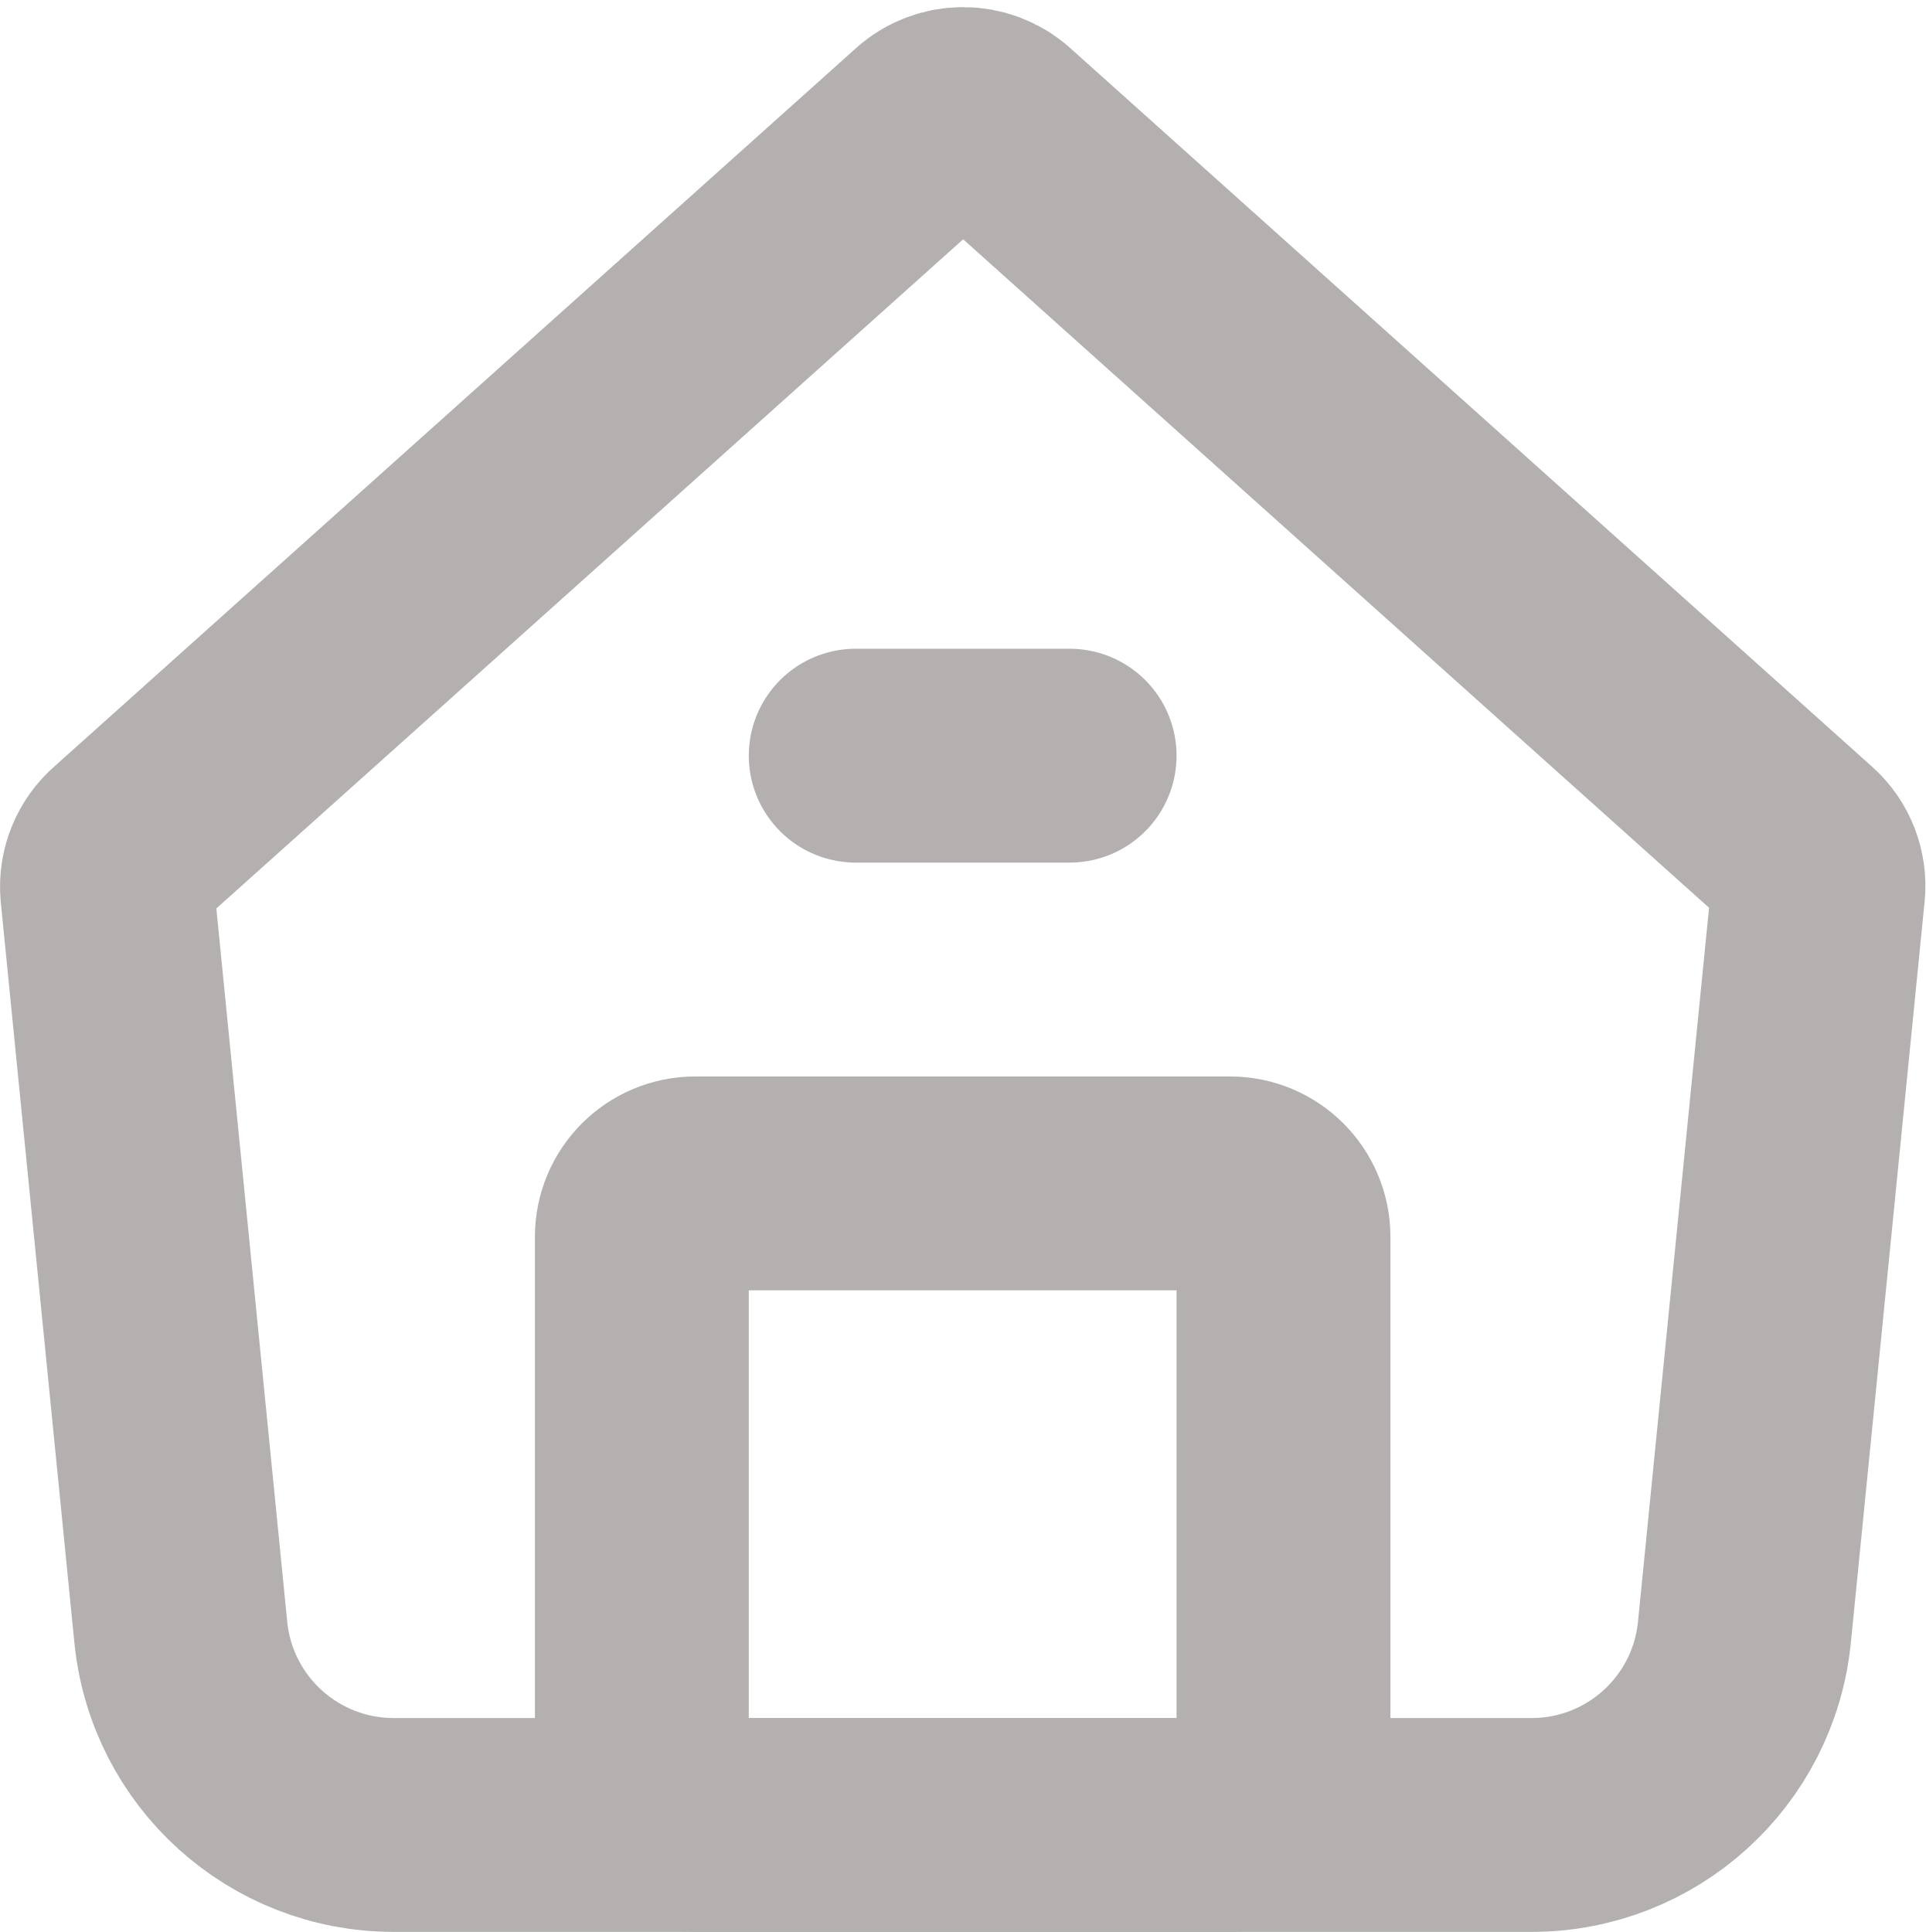
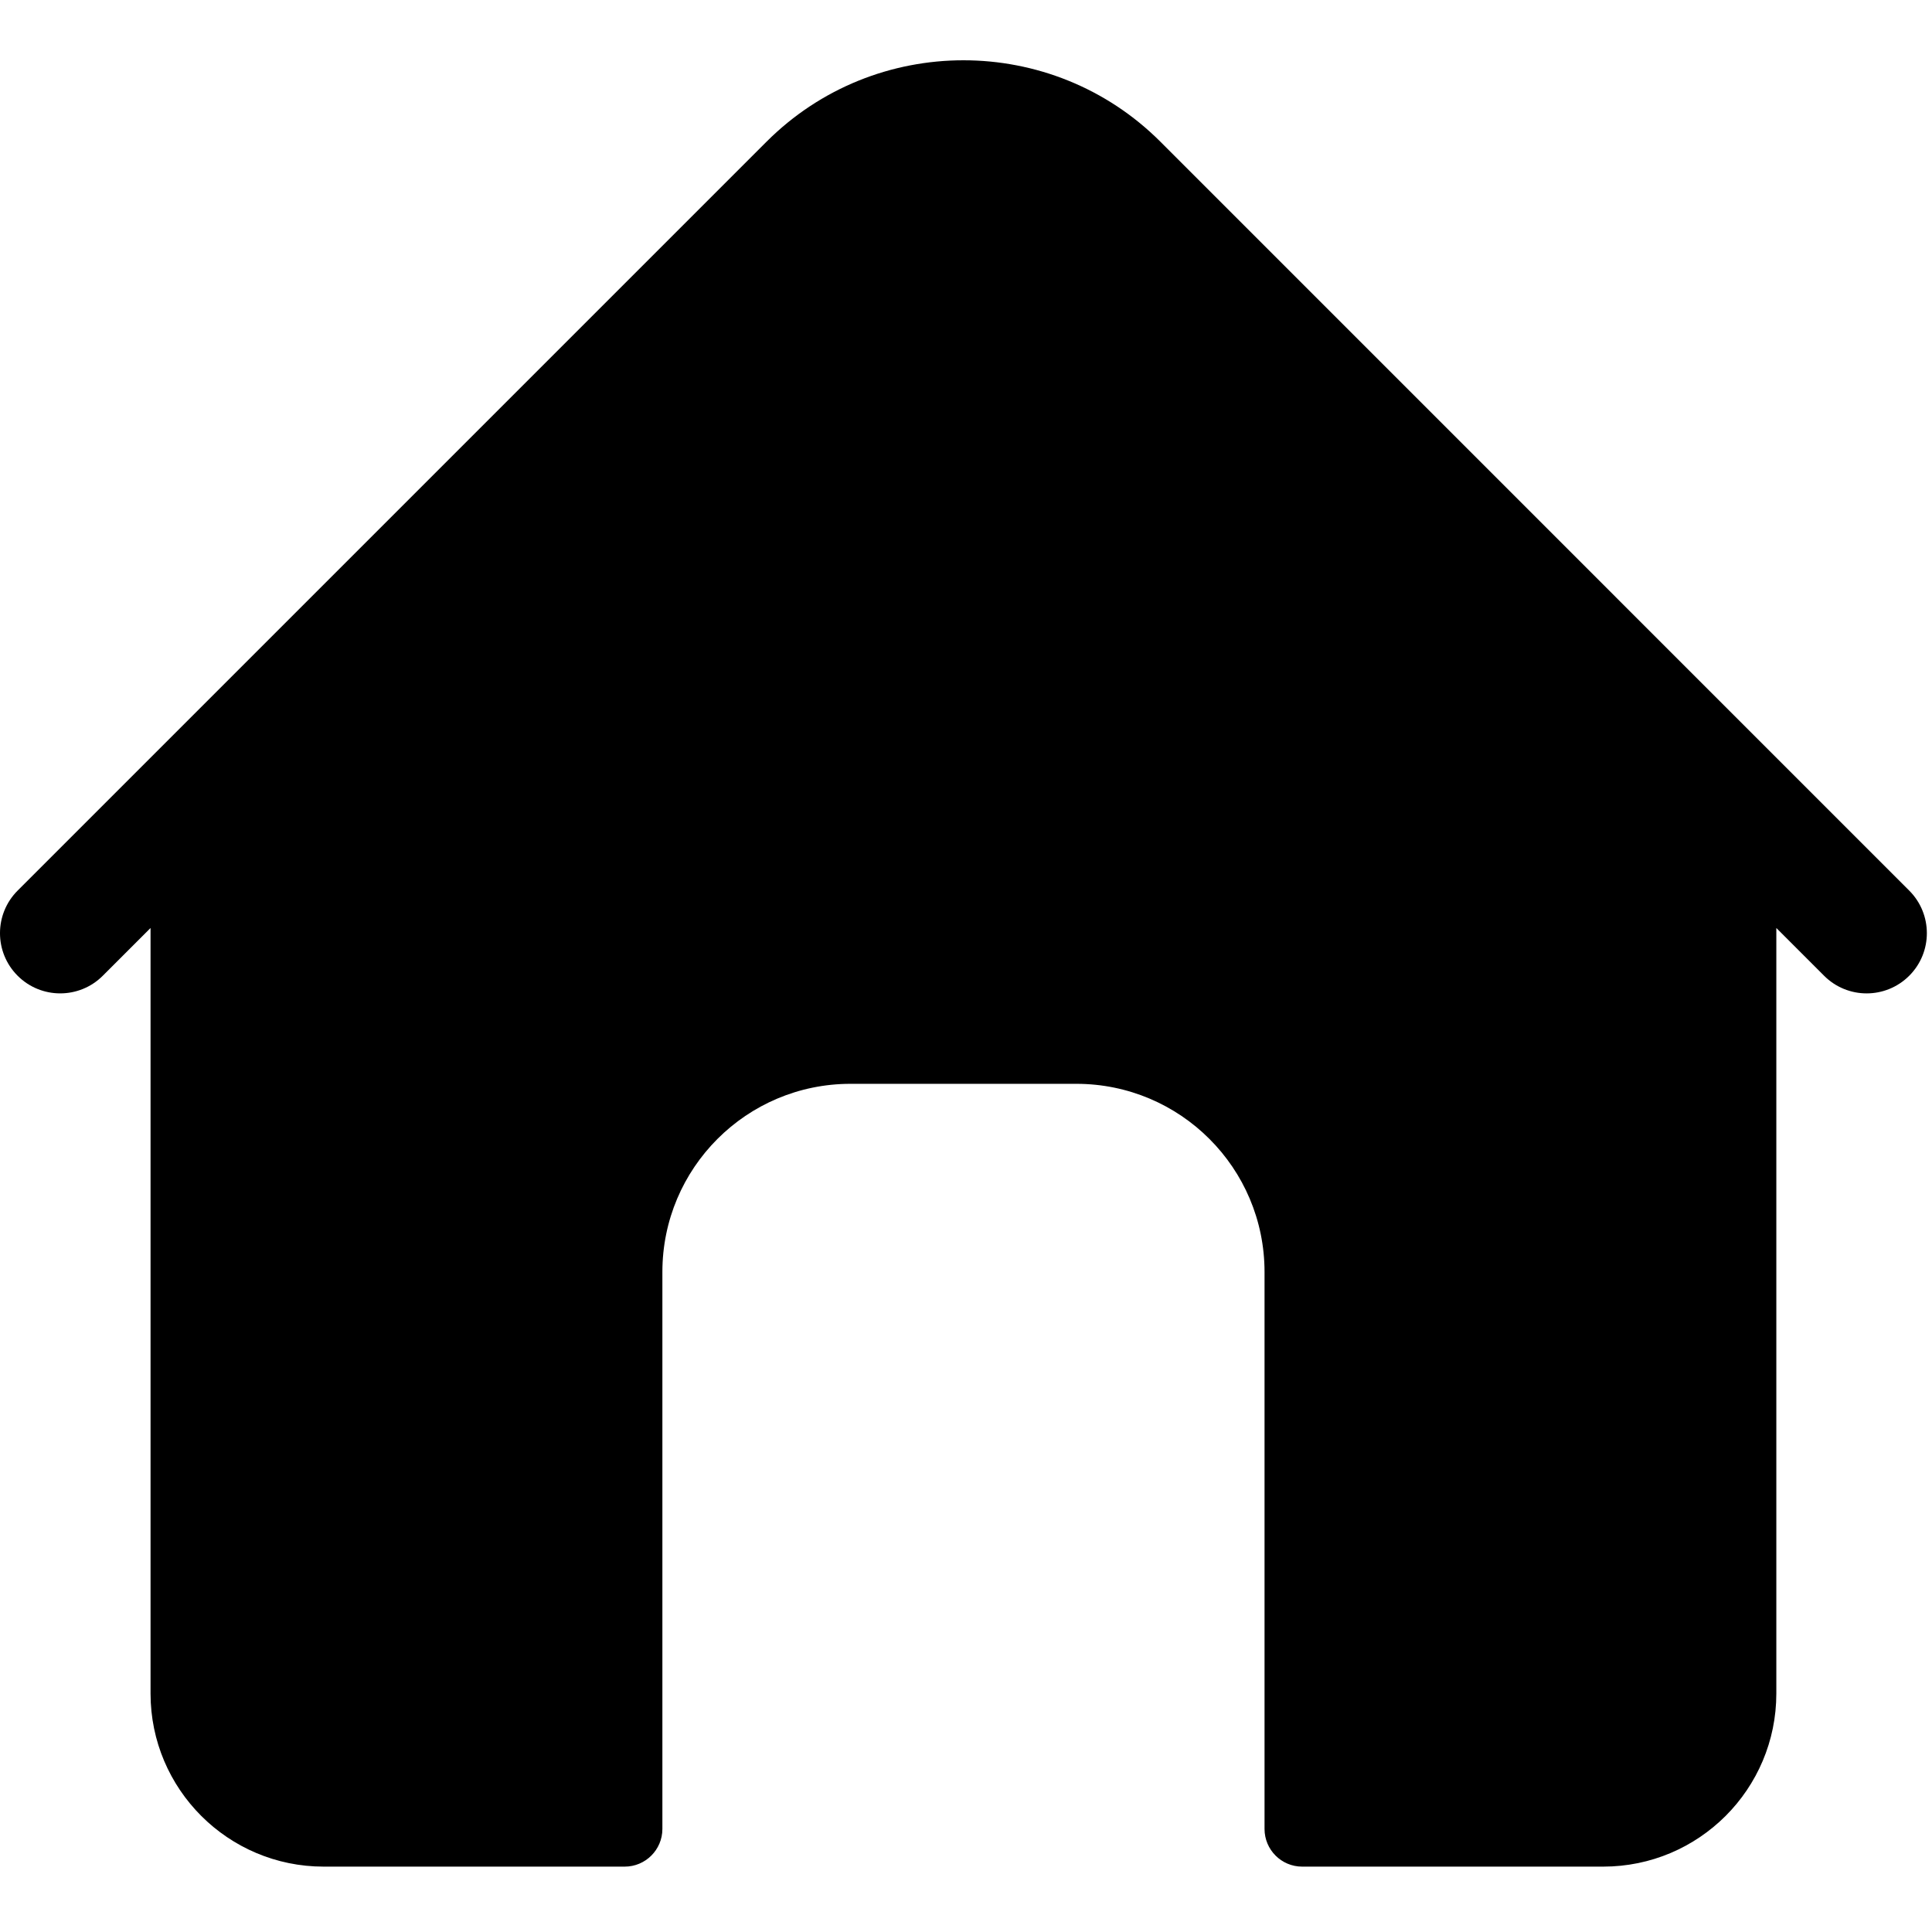
- <svg xmlns="http://www.w3.org/2000/svg" width="18.004" height="18.068" viewBox="0 0 18.004 18.068">
-   <g id="Contents" transform="translate(-2.998 -2.933)">
-     <path id="Path_69" data-name="Path 69" d="M6.68,20H17.32a2,2,0,0,0,1.99-1.8L20,11.266a.494.494,0,0,0-.162-.417l-7.5-6.722a.5.5,0,0,0-.667,0l-7.5,6.721A.5.5,0,0,0,4,11.267L4.689,18.2A2,2,0,0,0,6.68,20Z" fill="none" stroke="#B4B0B0" stroke-linecap="round" stroke-linejoin="round" stroke-width="2" />
-     <rect id="Rectangle_46" data-name="Rectangle 46" width="6" height="6" rx="0.5" transform="translate(9 14)" fill="none" stroke="#B4B0B0" stroke-linecap="round" stroke-miterlimit="10" stroke-width="2" />
-     <line id="Line_132" data-name="Line 132" x2="2" transform="translate(11 10)" fill="none" stroke="#B4B0B0" stroke-linecap="round" stroke-linejoin="round" stroke-width="2" />
+ <svg xmlns="http://www.w3.org/2000/svg" width="113pt" height="113pt" viewBox="0 0 113 113" version="1.1">
+   <g id="surface1">
+     <path style=" stroke:none;fill-rule:nonzero;fill:rgb(0%,0%,0%);fill-opacity:1;" d="M 111.668 52.09 L 67.871 8.289 C 61.516 1.938 51.184 1.938 44.832 8.289 L 1.031 52.09 C -0.344 53.465 -0.344 55.695 1.031 57.07 C 2.406 58.445 4.637 58.445 6.012 57.07 L 8.805 54.277 L 8.805 99.051 C 8.805 104.641 13.34 109.176 18.93 109.176 L 36.539 109.176 C 37.754 109.176 38.742 108.188 38.742 106.973 L 38.742 74.395 C 38.742 68.316 43.668 63.391 49.746 63.391 L 62.953 63.391 C 69.031 63.391 73.961 68.316 73.961 74.395 L 73.961 106.973 C 73.961 108.188 74.945 109.176 76.16 109.176 L 93.77 109.176 C 99.363 109.176 103.895 104.641 103.895 99.051 L 103.895 54.277 L 106.688 57.07 C 107.375 57.758 108.277 58.102 109.176 58.102 C 110.078 58.102 110.98 57.758 111.668 57.07 C 113.043 55.695 113.043 53.465 111.668 52.09 Z M 111.668 52.09 " />
  </g>
</svg>
